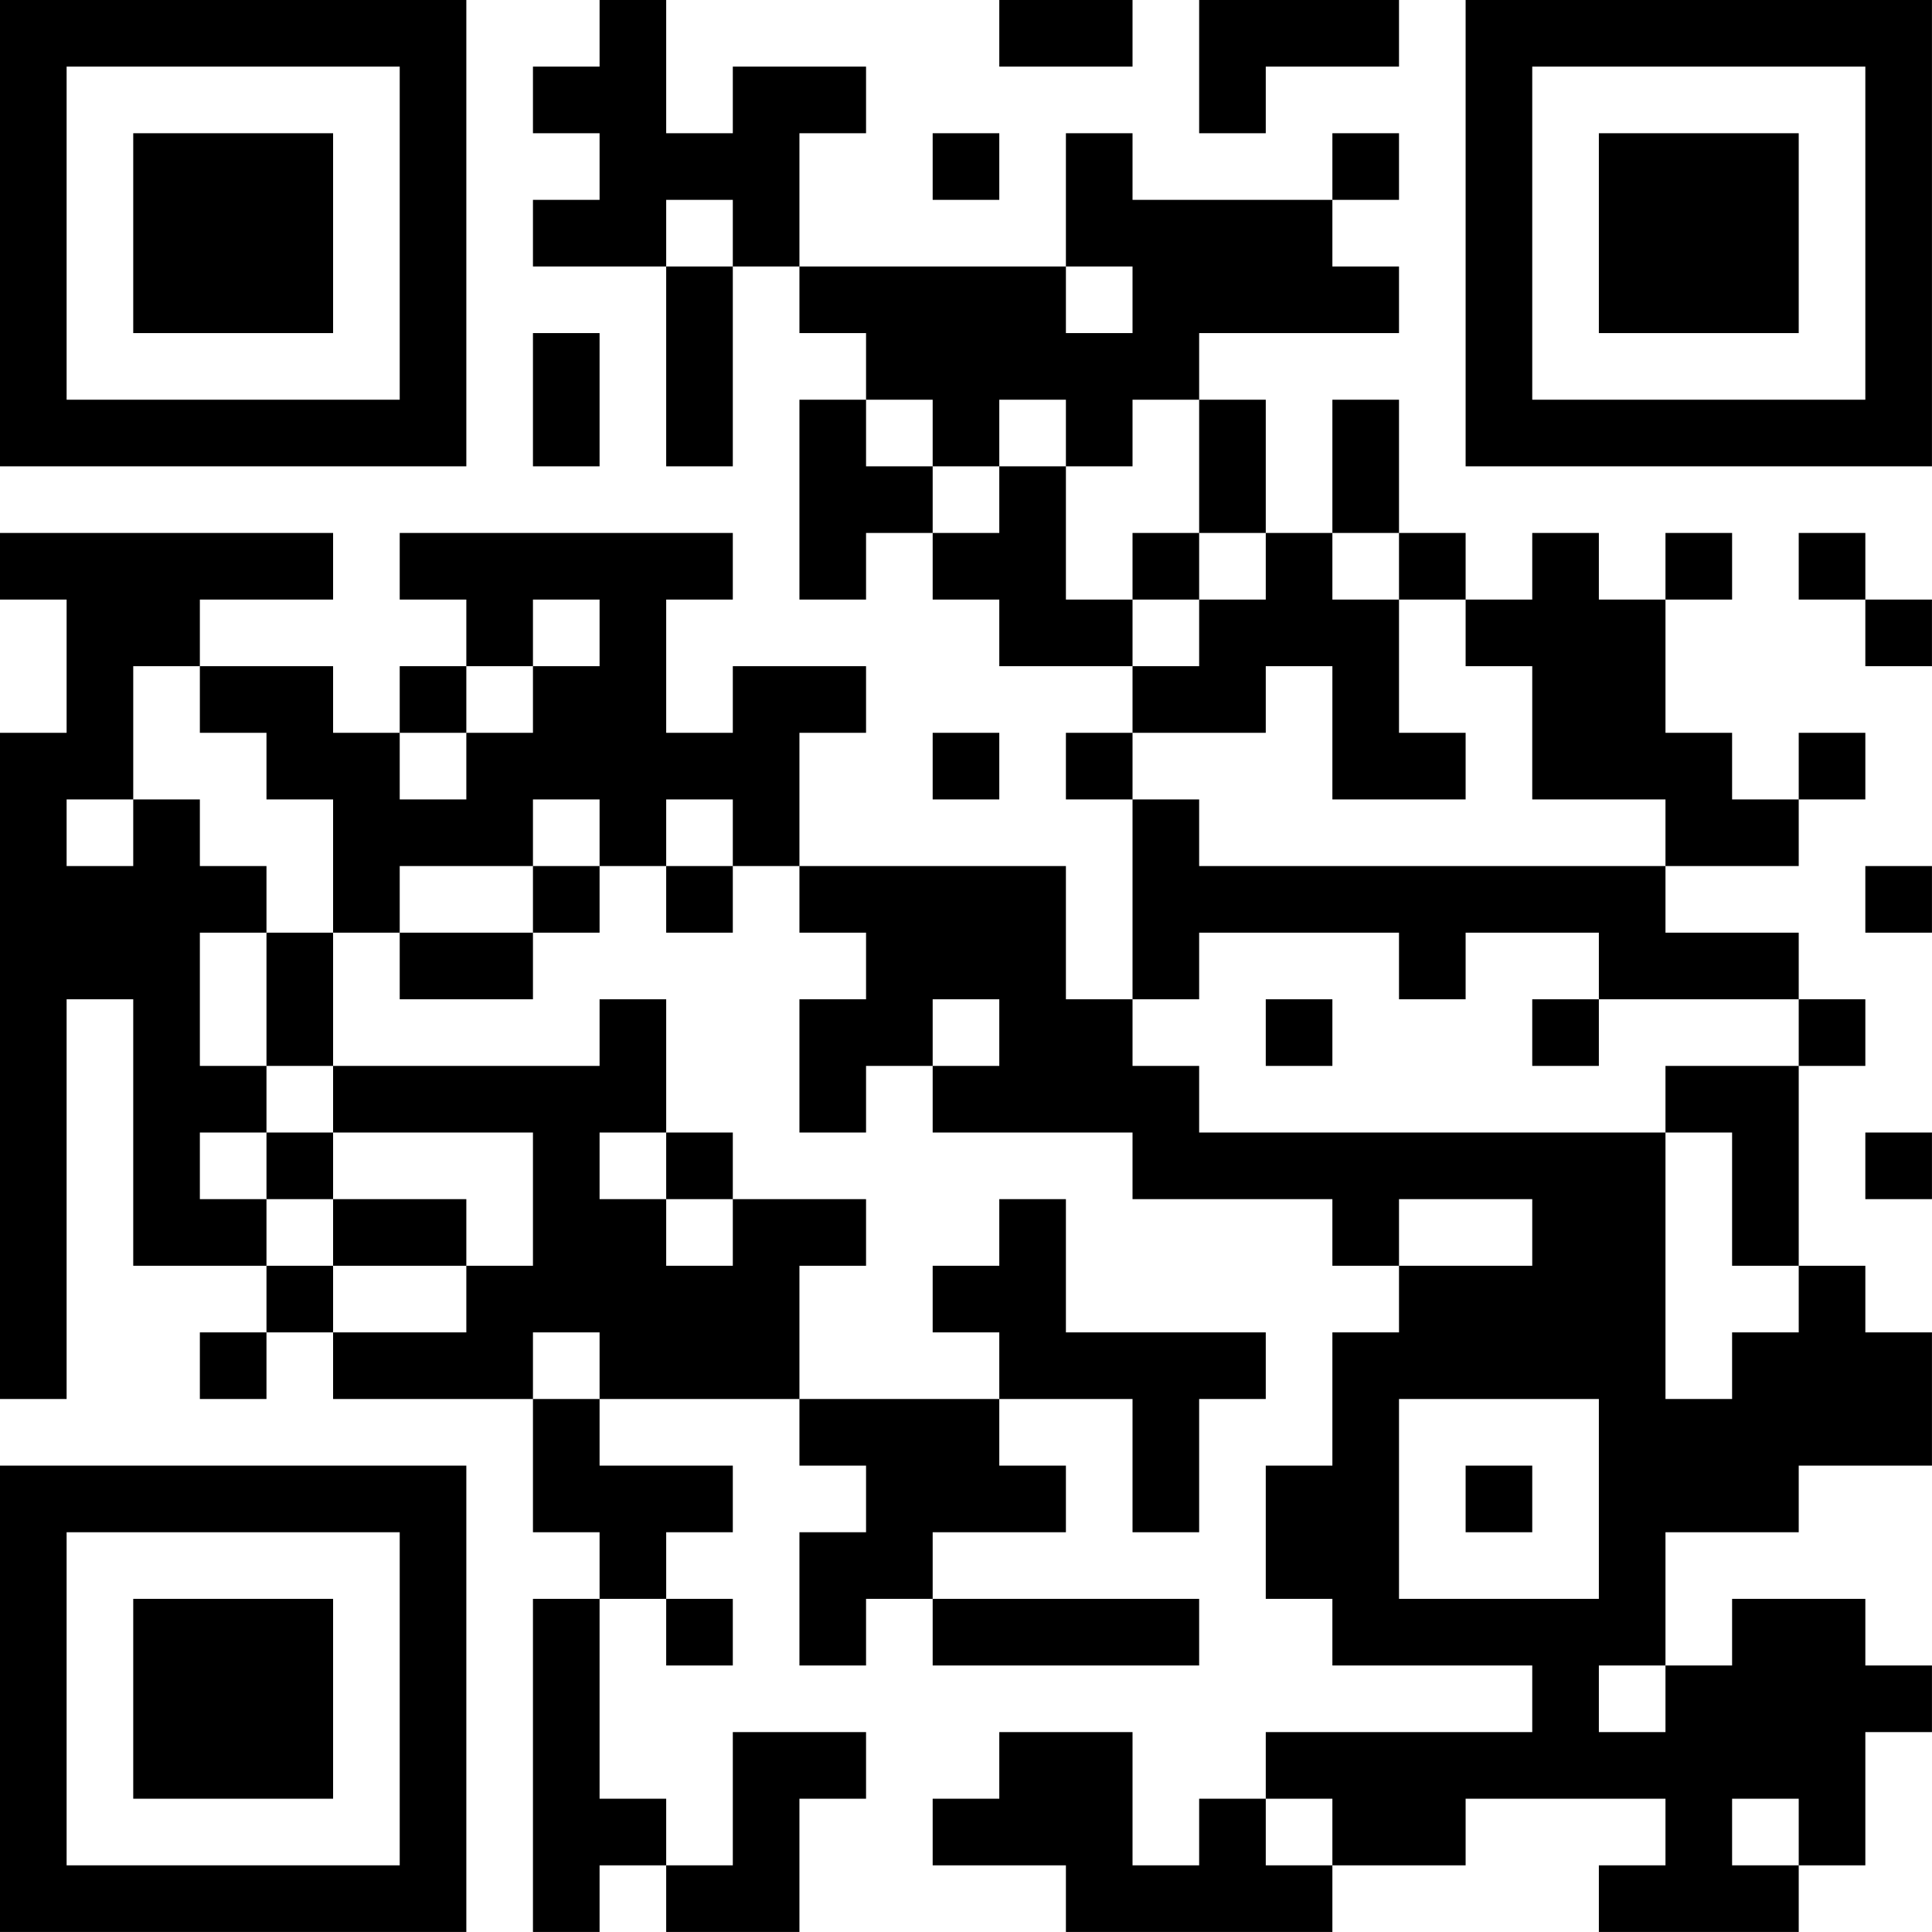
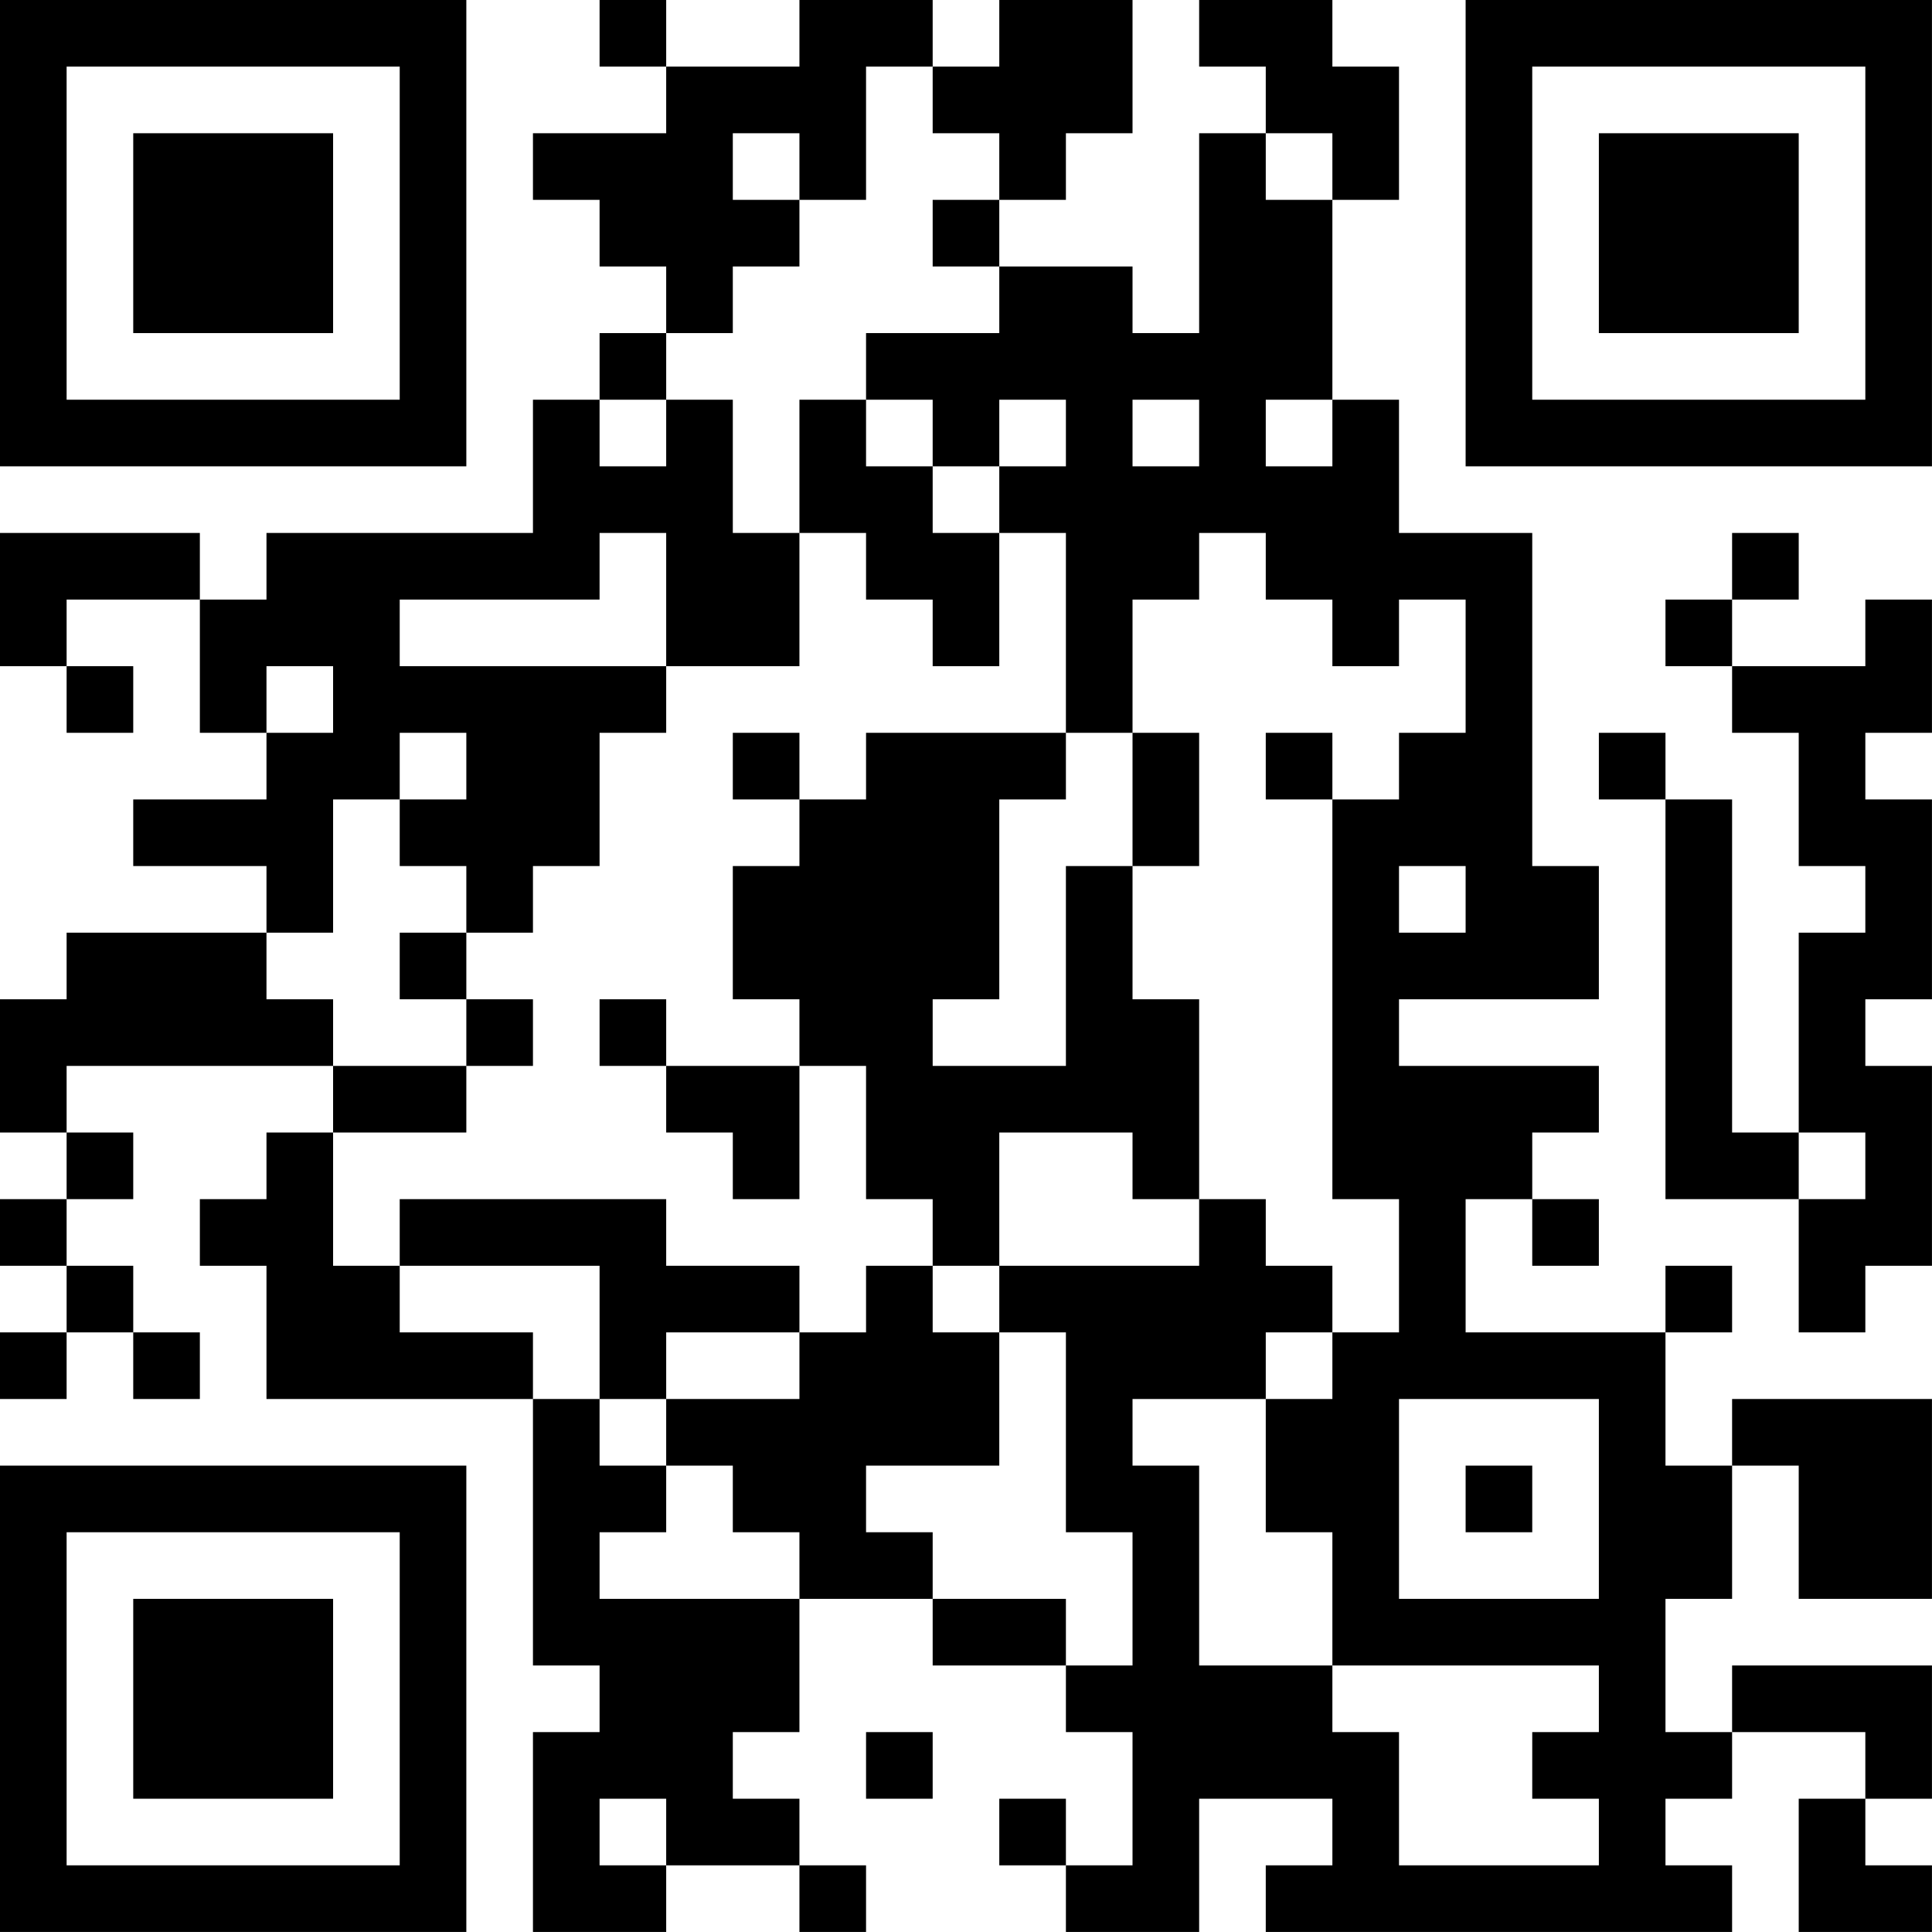
<svg xmlns="http://www.w3.org/2000/svg" version="1.1" width="500" height="500" viewBox="0 0 500 500">
  <rect x="0" y="0" width="500" height="500" fill="#ffffff" />
  <g transform="scale(17.241)">
    <g transform="translate(0,0)">
-       <path fill-rule="evenodd" d="M9 0L9 1L8 1L8 2L9 2L9 3L8 3L8 4L10 4L10 7L11 7L11 4L12 4L12 5L13 5L13 6L12 6L12 9L13 9L13 8L14 8L14 9L15 9L15 10L17 10L17 11L16 11L16 12L17 12L17 15L16 15L16 13L12 13L12 11L13 11L13 10L11 10L11 11L10 11L10 9L11 9L11 8L6 8L6 9L7 9L7 10L6 10L6 11L5 11L5 10L3 10L3 9L5 9L5 8L0 8L0 9L1 9L1 11L0 11L0 21L1 21L1 15L2 15L2 19L4 19L4 20L3 20L3 21L4 21L4 20L5 20L5 21L8 21L8 23L9 23L9 24L8 24L8 29L9 29L9 28L10 28L10 29L12 29L12 27L13 27L13 26L11 26L11 28L10 28L10 27L9 27L9 24L10 24L10 25L11 25L11 24L10 24L10 23L11 23L11 22L9 22L9 21L12 21L12 22L13 22L13 23L12 23L12 25L13 25L13 24L14 24L14 25L18 25L18 24L14 24L14 23L16 23L16 22L15 22L15 21L17 21L17 23L18 23L18 21L19 21L19 20L16 20L16 18L15 18L15 19L14 19L14 20L15 20L15 21L12 21L12 19L13 19L13 18L11 18L11 17L10 17L10 15L9 15L9 16L5 16L5 14L6 14L6 15L8 15L8 14L9 14L9 13L10 13L10 14L11 14L11 13L12 13L12 14L13 14L13 15L12 15L12 17L13 17L13 16L14 16L14 17L17 17L17 18L20 18L20 19L21 19L21 20L20 20L20 22L19 22L19 24L20 24L20 25L23 25L23 26L19 26L19 27L18 27L18 28L17 28L17 26L15 26L15 27L14 27L14 28L16 28L16 29L20 29L20 28L22 28L22 27L25 27L25 28L24 28L24 29L27 29L27 28L28 28L28 26L29 26L29 25L28 25L28 24L26 24L26 25L25 25L25 23L27 23L27 22L29 22L29 20L28 20L28 19L27 19L27 16L28 16L28 15L27 15L27 14L25 14L25 13L27 13L27 12L28 12L28 11L27 11L27 12L26 12L26 11L25 11L25 9L26 9L26 8L25 8L25 9L24 9L24 8L23 8L23 9L22 9L22 8L21 8L21 6L20 6L20 8L19 8L19 6L18 6L18 5L21 5L21 4L20 4L20 3L21 3L21 2L20 2L20 3L17 3L17 2L16 2L16 4L12 4L12 2L13 2L13 1L11 1L11 2L10 2L10 0ZM15 0L15 1L17 1L17 0ZM18 0L18 2L19 2L19 1L21 1L21 0ZM14 2L14 3L15 3L15 2ZM10 3L10 4L11 4L11 3ZM16 4L16 5L17 5L17 4ZM8 5L8 7L9 7L9 5ZM13 6L13 7L14 7L14 8L15 8L15 7L16 7L16 9L17 9L17 10L18 10L18 9L19 9L19 8L18 8L18 6L17 6L17 7L16 7L16 6L15 6L15 7L14 7L14 6ZM17 8L17 9L18 9L18 8ZM20 8L20 9L21 9L21 11L22 11L22 12L20 12L20 10L19 10L19 11L17 11L17 12L18 12L18 13L25 13L25 12L23 12L23 10L22 10L22 9L21 9L21 8ZM27 8L27 9L28 9L28 10L29 10L29 9L28 9L28 8ZM8 9L8 10L7 10L7 11L6 11L6 12L7 12L7 11L8 11L8 10L9 10L9 9ZM2 10L2 12L1 12L1 13L2 13L2 12L3 12L3 13L4 13L4 14L3 14L3 16L4 16L4 17L3 17L3 18L4 18L4 19L5 19L5 20L7 20L7 19L8 19L8 17L5 17L5 16L4 16L4 14L5 14L5 12L4 12L4 11L3 11L3 10ZM14 11L14 12L15 12L15 11ZM8 12L8 13L6 13L6 14L8 14L8 13L9 13L9 12ZM10 12L10 13L11 13L11 12ZM28 13L28 14L29 14L29 13ZM18 14L18 15L17 15L17 16L18 16L18 17L25 17L25 21L26 21L26 20L27 20L27 19L26 19L26 17L25 17L25 16L27 16L27 15L24 15L24 14L22 14L22 15L21 15L21 14ZM14 15L14 16L15 16L15 15ZM19 15L19 16L20 16L20 15ZM23 15L23 16L24 16L24 15ZM4 17L4 18L5 18L5 19L7 19L7 18L5 18L5 17ZM9 17L9 18L10 18L10 19L11 19L11 18L10 18L10 17ZM28 17L28 18L29 18L29 17ZM21 18L21 19L23 19L23 18ZM8 20L8 21L9 21L9 20ZM21 21L21 24L24 24L24 21ZM22 22L22 23L23 23L23 22ZM24 25L24 26L25 26L25 25ZM19 27L19 28L20 28L20 27ZM26 27L26 28L27 28L27 27ZM0 0L0 7L7 7L7 0ZM1 1L1 6L6 6L6 1ZM2 2L2 5L5 5L5 2ZM22 0L22 7L29 7L29 0ZM23 1L23 6L28 6L28 1ZM24 2L24 5L27 5L27 2ZM0 22L0 29L7 29L7 22ZM1 23L1 28L6 28L6 23ZM2 24L2 27L5 27L5 24Z" fill="#000000" />
+       <path fill-rule="evenodd" d="M9 0L9 1L10 1L10 2L8 2L8 3L9 3L9 4L10 4L10 5L9 5L9 6L8 6L8 8L4 8L4 9L3 9L3 8L0 8L0 10L1 10L1 11L2 11L2 10L1 10L1 9L3 9L3 11L4 11L4 12L2 12L2 13L4 13L4 14L1 14L1 15L0 15L0 17L1 17L1 18L0 18L0 19L1 19L1 20L0 20L0 21L1 21L1 20L2 20L2 21L3 21L3 20L2 20L2 19L1 19L1 18L2 18L2 17L1 17L1 16L5 16L5 17L4 17L4 18L3 18L3 19L4 19L4 21L8 21L8 25L9 25L9 26L8 26L8 29L10 29L10 28L12 28L12 29L13 29L13 28L12 28L12 27L11 27L11 26L12 26L12 24L14 24L14 25L16 25L16 26L17 26L17 28L16 28L16 27L15 27L15 28L16 28L16 29L18 29L18 27L20 27L20 28L19 28L19 29L26 29L26 28L25 28L25 27L26 27L26 26L28 26L28 27L27 27L27 29L29 29L29 28L28 28L28 27L29 27L29 25L26 25L26 26L25 26L25 24L26 24L26 22L27 22L27 24L29 24L29 21L26 21L26 22L25 22L25 20L26 20L26 19L25 19L25 20L22 20L22 18L23 18L23 19L24 19L24 18L23 18L23 17L24 17L24 16L21 16L21 15L24 15L24 13L23 13L23 8L21 8L21 6L20 6L20 3L21 3L21 1L20 1L20 0L18 0L18 1L19 1L19 2L18 2L18 5L17 5L17 4L15 4L15 3L16 3L16 2L17 2L17 0L15 0L15 1L14 1L14 0L12 0L12 1L10 1L10 0ZM13 1L13 3L12 3L12 2L11 2L11 3L12 3L12 4L11 4L11 5L10 5L10 6L9 6L9 7L10 7L10 6L11 6L11 8L12 8L12 10L10 10L10 8L9 8L9 9L6 9L6 10L10 10L10 11L9 11L9 13L8 13L8 14L7 14L7 13L6 13L6 12L7 12L7 11L6 11L6 12L5 12L5 14L4 14L4 15L5 15L5 16L7 16L7 17L5 17L5 19L6 19L6 20L8 20L8 21L9 21L9 22L10 22L10 23L9 23L9 24L12 24L12 23L11 23L11 22L10 22L10 21L12 21L12 20L13 20L13 19L14 19L14 20L15 20L15 22L13 22L13 23L14 23L14 24L16 24L16 25L17 25L17 23L16 23L16 20L15 20L15 19L18 19L18 18L19 18L19 19L20 19L20 20L19 20L19 21L17 21L17 22L18 22L18 25L20 25L20 26L21 26L21 28L24 28L24 27L23 27L23 26L24 26L24 25L20 25L20 23L19 23L19 21L20 21L20 20L21 20L21 18L20 18L20 12L21 12L21 11L22 11L22 9L21 9L21 10L20 10L20 9L19 9L19 8L18 8L18 9L17 9L17 11L16 11L16 8L15 8L15 7L16 7L16 6L15 6L15 7L14 7L14 6L13 6L13 5L15 5L15 4L14 4L14 3L15 3L15 2L14 2L14 1ZM19 2L19 3L20 3L20 2ZM12 6L12 8L13 8L13 9L14 9L14 10L15 10L15 8L14 8L14 7L13 7L13 6ZM17 6L17 7L18 7L18 6ZM19 6L19 7L20 7L20 6ZM26 8L26 9L25 9L25 10L26 10L26 11L27 11L27 13L28 13L28 14L27 14L27 17L26 17L26 12L25 12L25 11L24 11L24 12L25 12L25 18L27 18L27 20L28 20L28 19L29 19L29 16L28 16L28 15L29 15L29 12L28 12L28 11L29 11L29 9L28 9L28 10L26 10L26 9L27 9L27 8ZM4 10L4 11L5 11L5 10ZM11 11L11 12L12 12L12 13L11 13L11 15L12 15L12 16L10 16L10 15L9 15L9 16L10 16L10 17L11 17L11 18L12 18L12 16L13 16L13 18L14 18L14 19L15 19L15 17L17 17L17 18L18 18L18 15L17 15L17 13L18 13L18 11L17 11L17 13L16 13L16 16L14 16L14 15L15 15L15 12L16 12L16 11L13 11L13 12L12 12L12 11ZM19 11L19 12L20 12L20 11ZM21 13L21 14L22 14L22 13ZM6 14L6 15L7 15L7 16L8 16L8 15L7 15L7 14ZM27 17L27 18L28 18L28 17ZM6 18L6 19L9 19L9 21L10 21L10 20L12 20L12 19L10 19L10 18ZM21 21L21 24L24 24L24 21ZM22 22L22 23L23 23L23 22ZM13 26L13 27L14 27L14 26ZM9 27L9 28L10 28L10 27ZM0 0L0 7L7 7L7 0ZM1 1L1 6L6 6L6 1ZM2 2L2 5L5 5L5 2ZM22 0L22 7L29 7L29 0ZM23 1L23 6L28 6L28 1ZM24 2L24 5L27 5L27 2ZM0 22L0 29L7 29L7 22ZM1 23L1 28L6 28L6 23ZM2 24L2 27L5 27L5 24Z" fill="#000000" />
    </g>
  </g>
</svg>
